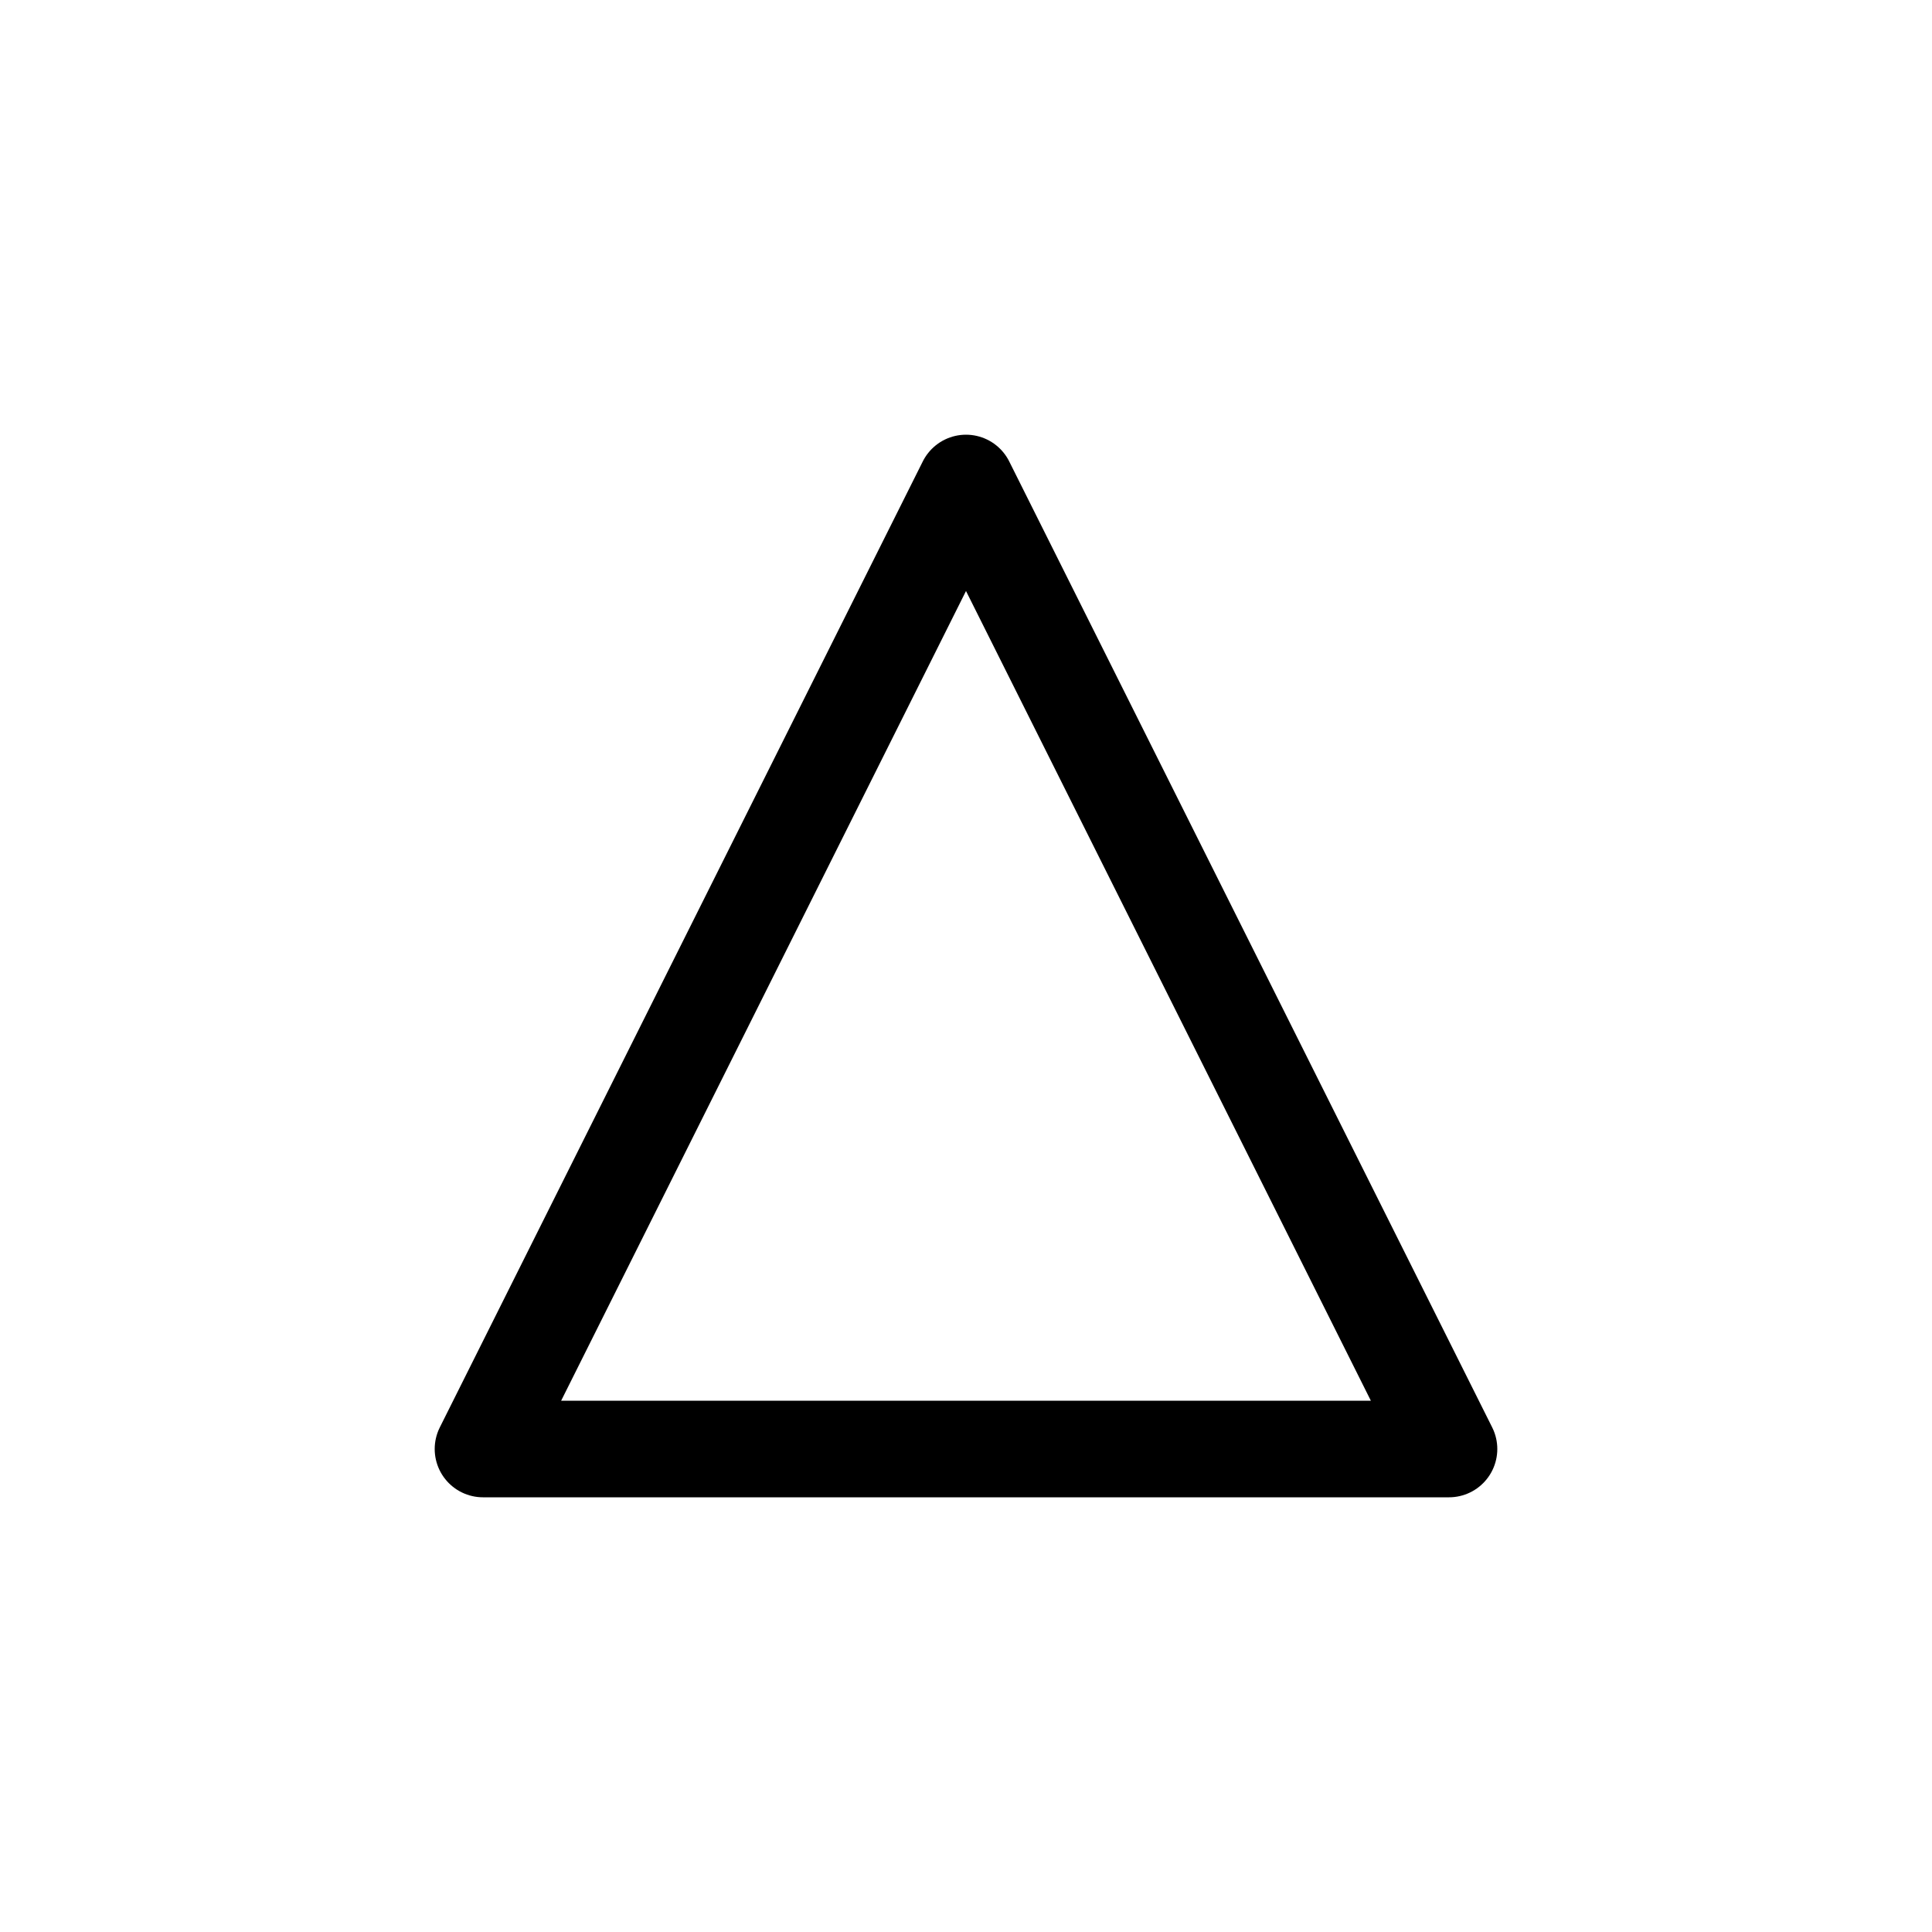
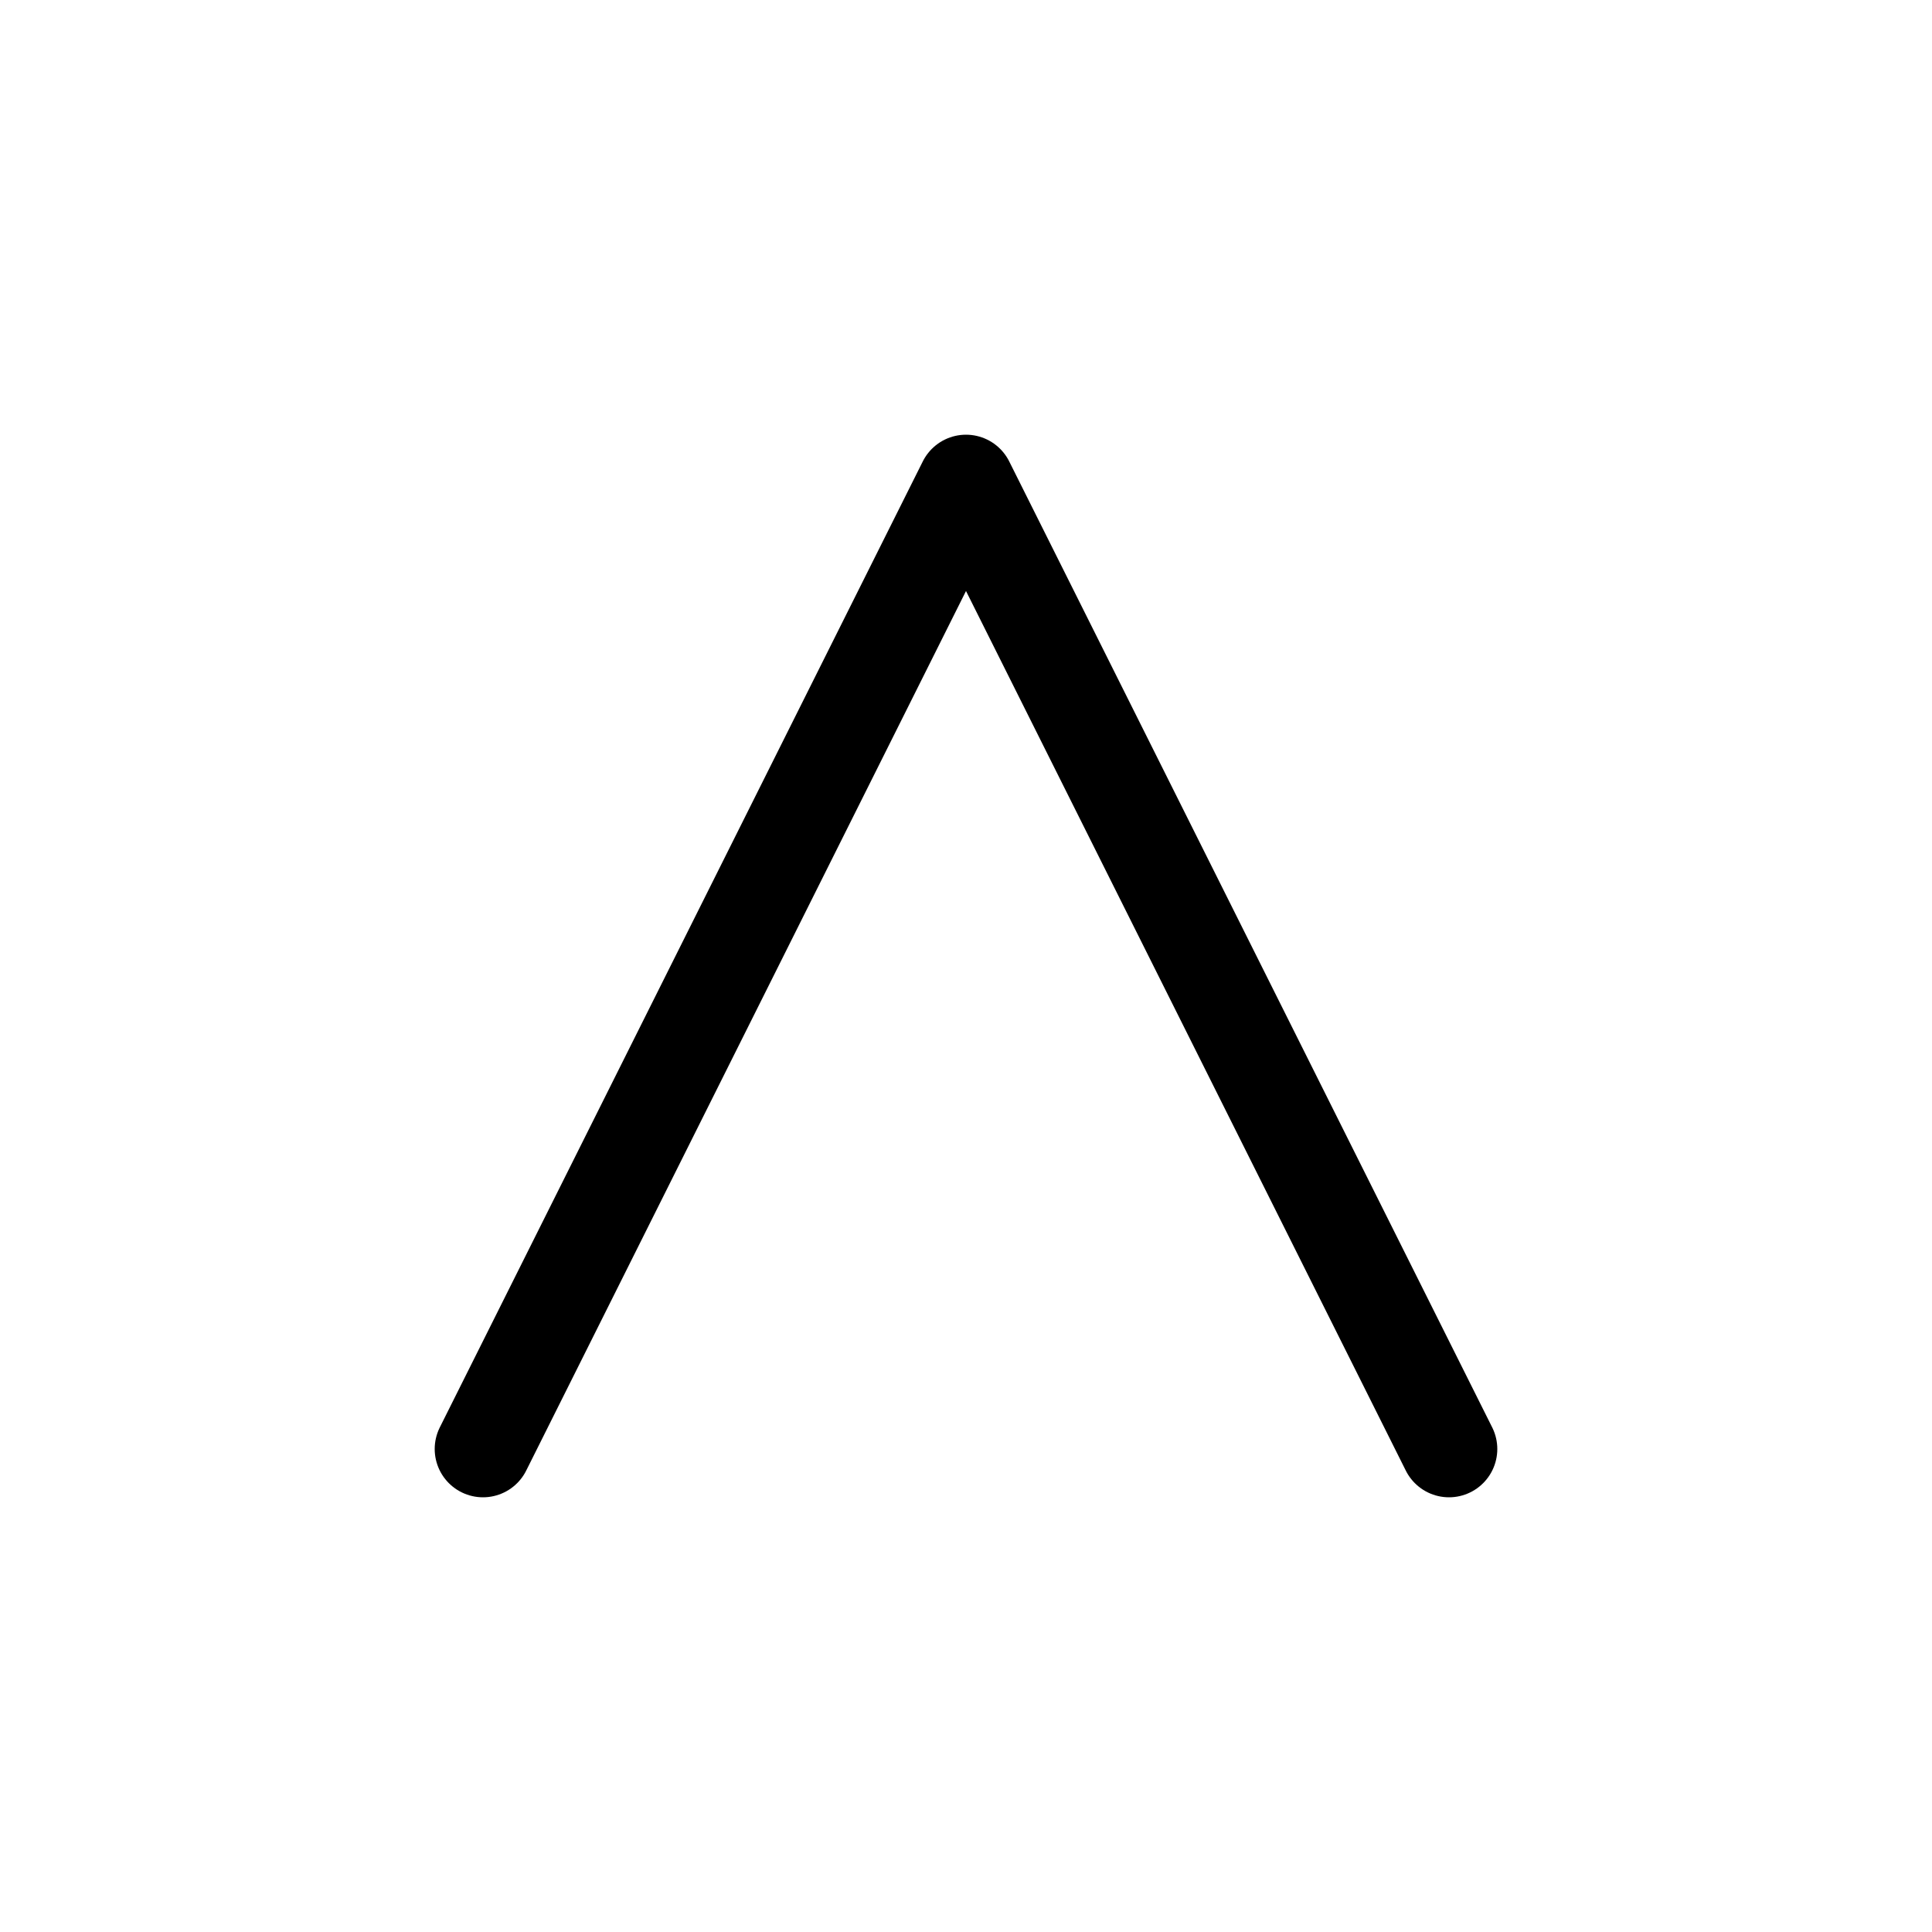
<svg xmlns="http://www.w3.org/2000/svg" viewBox="0 0 100 100" width="100" height="100" fill="transparent" stroke="currentColor" stroke-width="5" stroke-linecap="round" stroke-linejoin="round">
-   <path d="         M25 75         L50 25         L75 75 Z         " />
+   <path d="         M25 75         L50 25         L75 75         " />
</svg>
